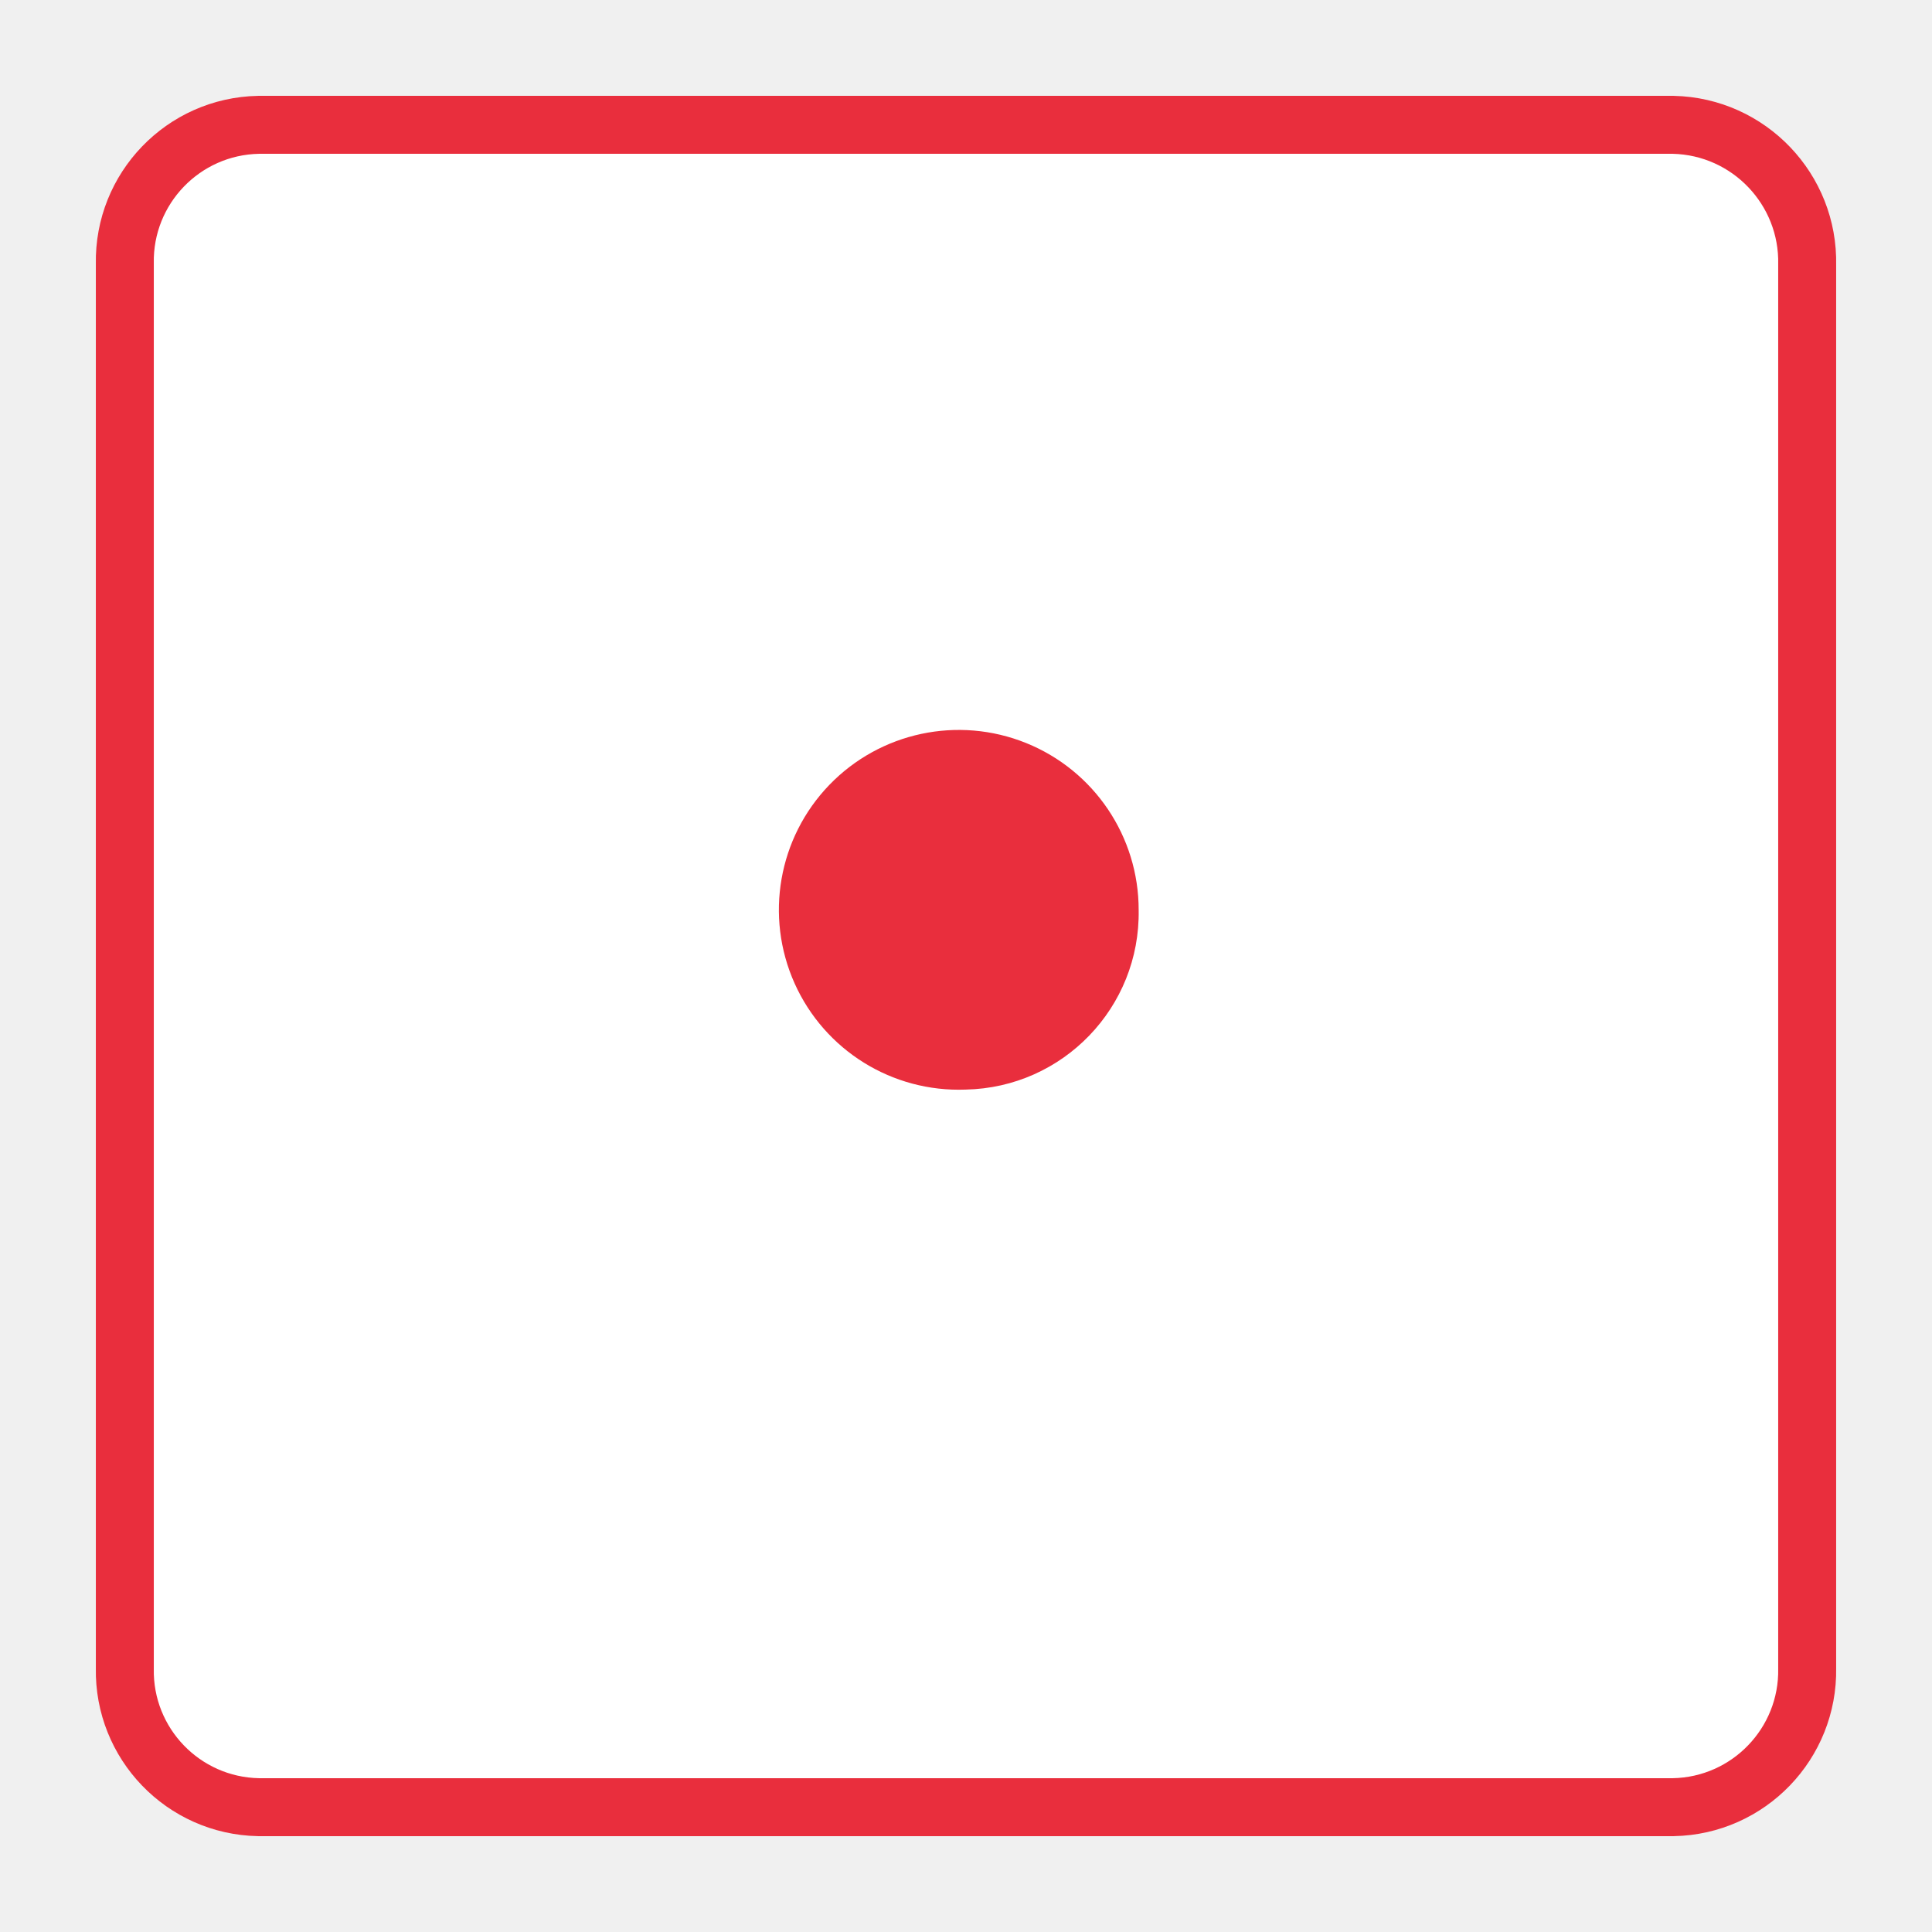
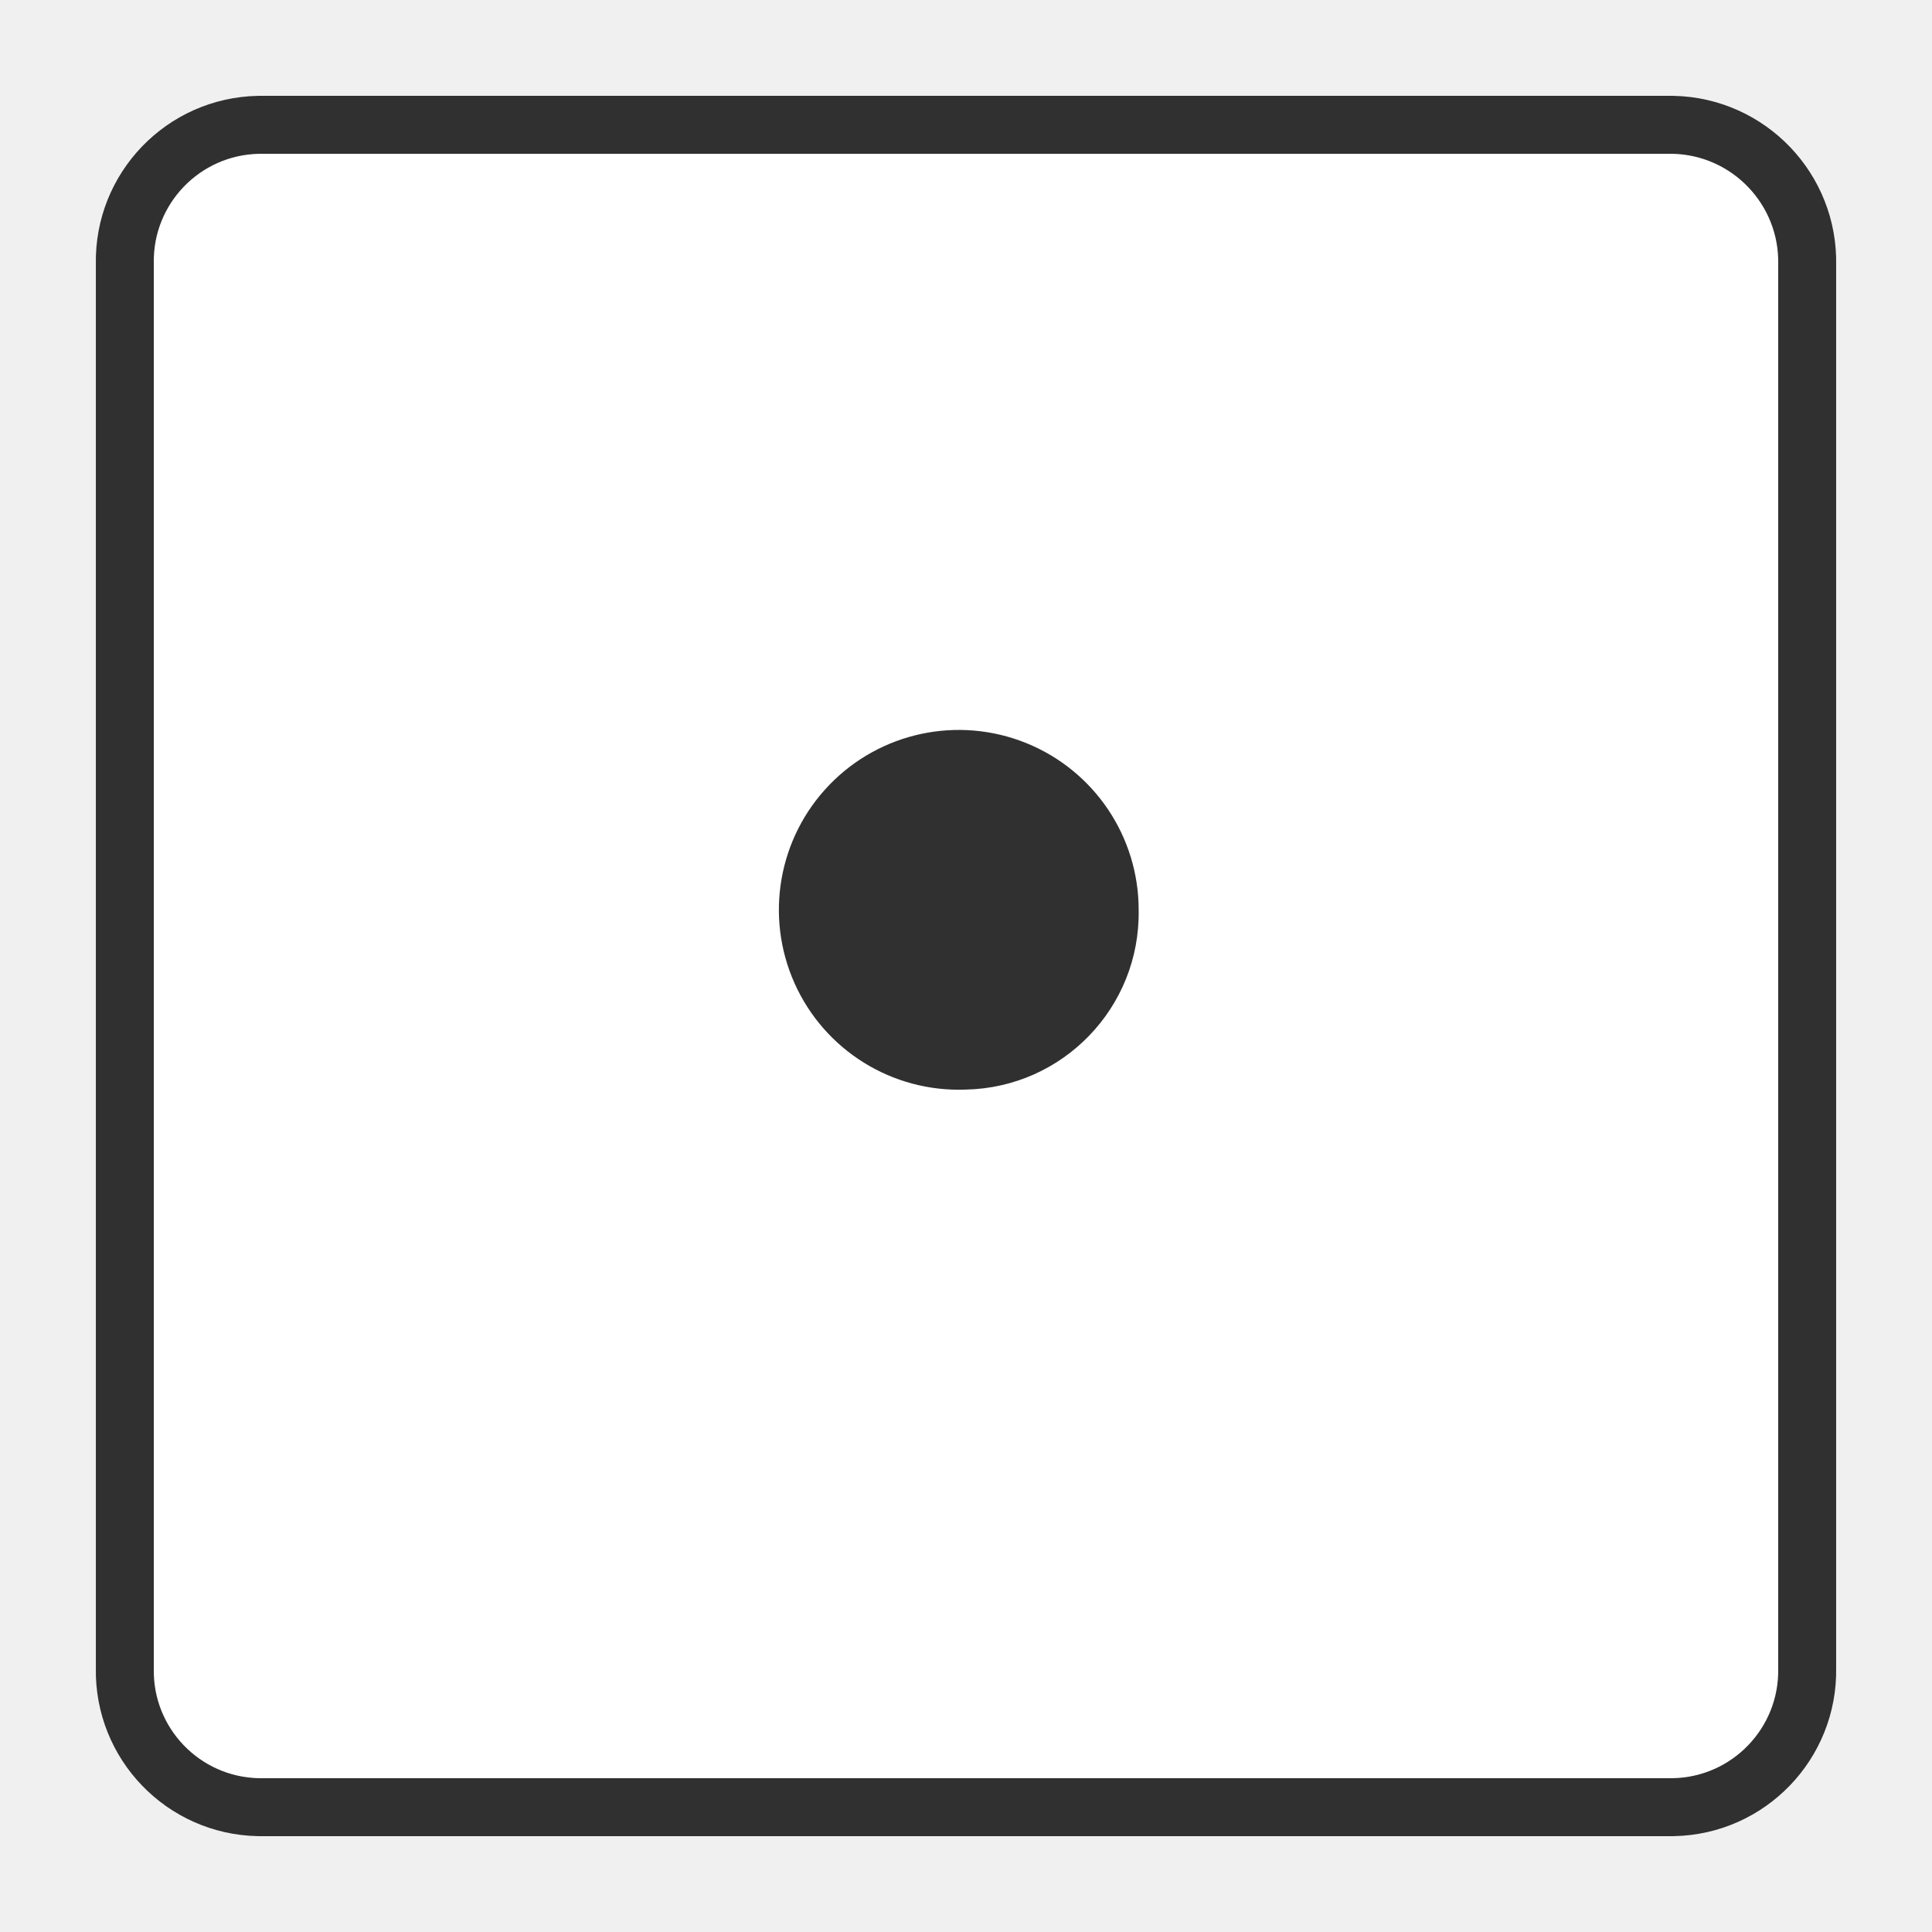
<svg xmlns="http://www.w3.org/2000/svg" id="Layer_1" data-name="Layer 1" width="100" height="100" viewBox="0 0 100 100">
  <g>
-     <path d="M86.612,6.461H13.382a7.058,7.058,0,0,0-6.921,7.187V86.355A7.055,7.055,0,0,0,13.379,93.539H86.611a7.065,7.065,0,0,0,6.928-7.194V13.712A7.096,7.096,0,0,0,86.612,6.461Z" style="fill: #fff;stroke: #e92e3d;stroke-miterlimit: 10;stroke-width: 3px" />
-     <path d="M49.981,56.397A9.311,9.311,0,1,1,58.937,47.103,9.139,9.139,0,0,1,49.981,56.397Z" style="fill: #e92e3d" />
+     <path d="M86.612,6.461H13.382a7.058,7.058,0,0,0-6.921,7.187V86.355A7.055,7.055,0,0,0,13.379,93.539H86.611a7.065,7.065,0,0,0,6.928-7.194V13.712A7.096,7.096,0,0,0,86.612,6.461Z" style="fill: #fff;stroke: #303030;stroke-miterlimit: 10;stroke-width: 3px" />
+     <path d="M49.981,56.397A9.311,9.311,0,1,1,58.937,47.103,9.139,9.139,0,0,1,49.981,56.397Z" style="fill: #303030" />
  </g>
</svg>
